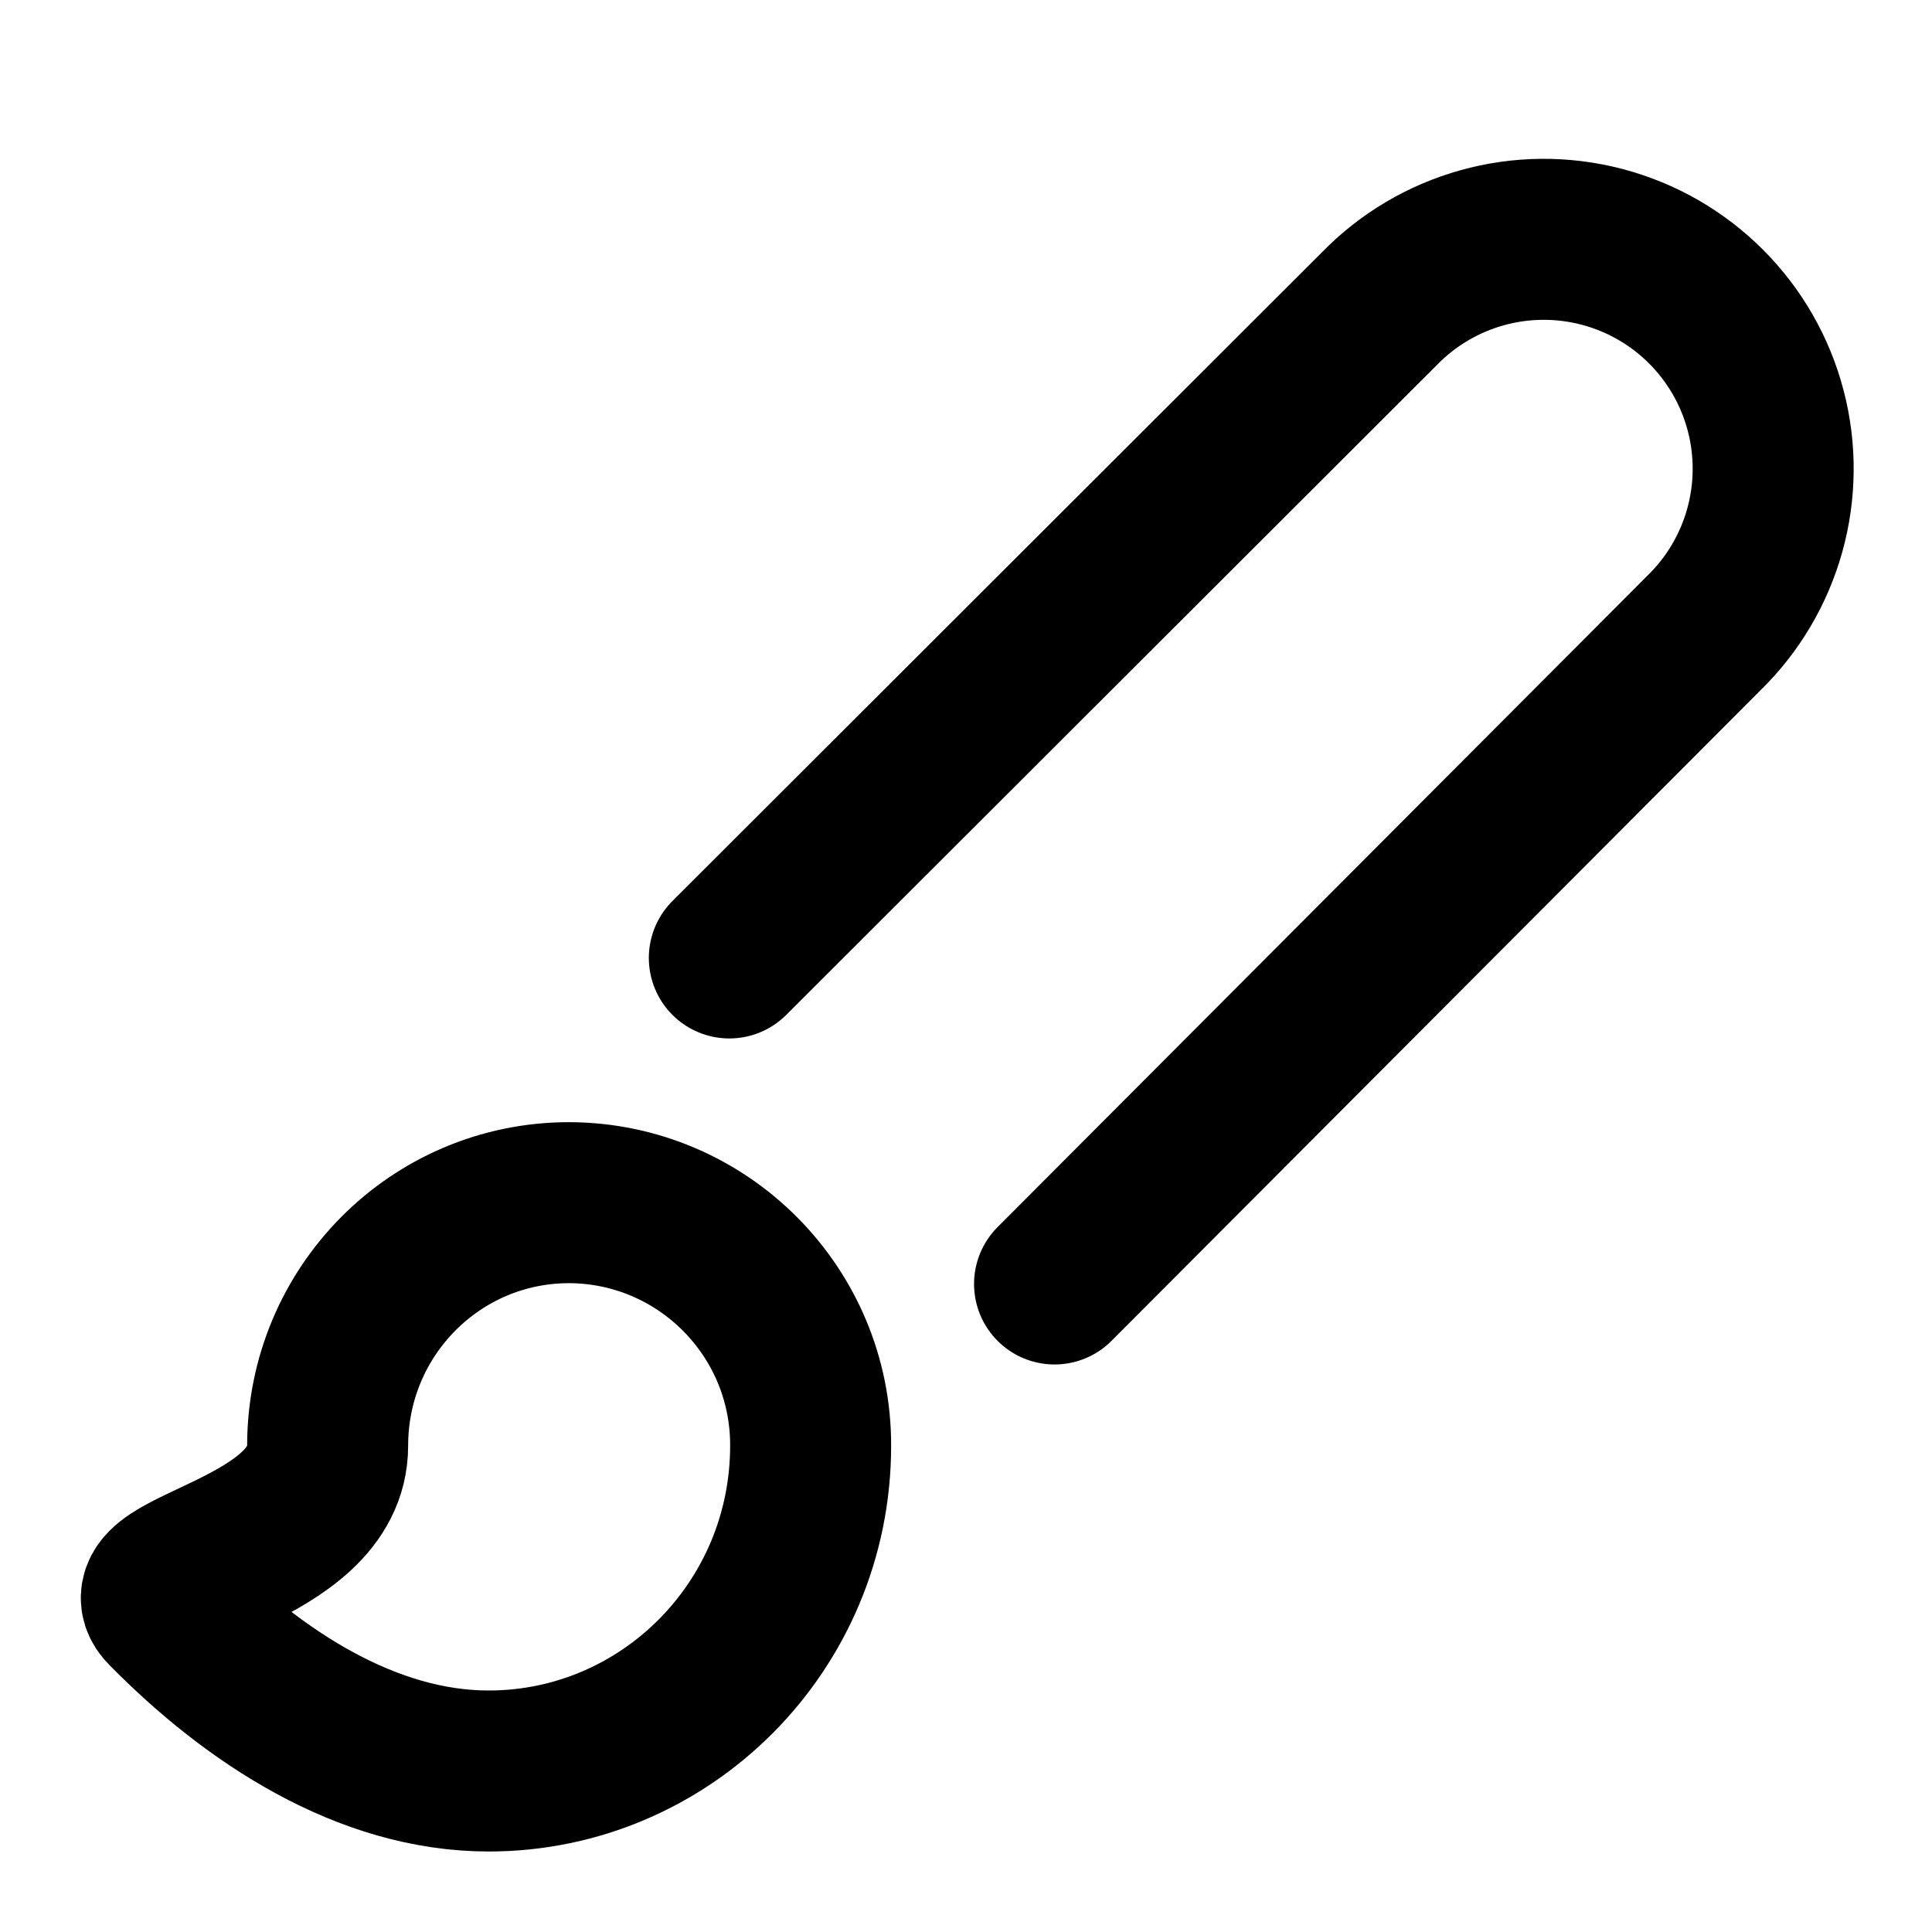
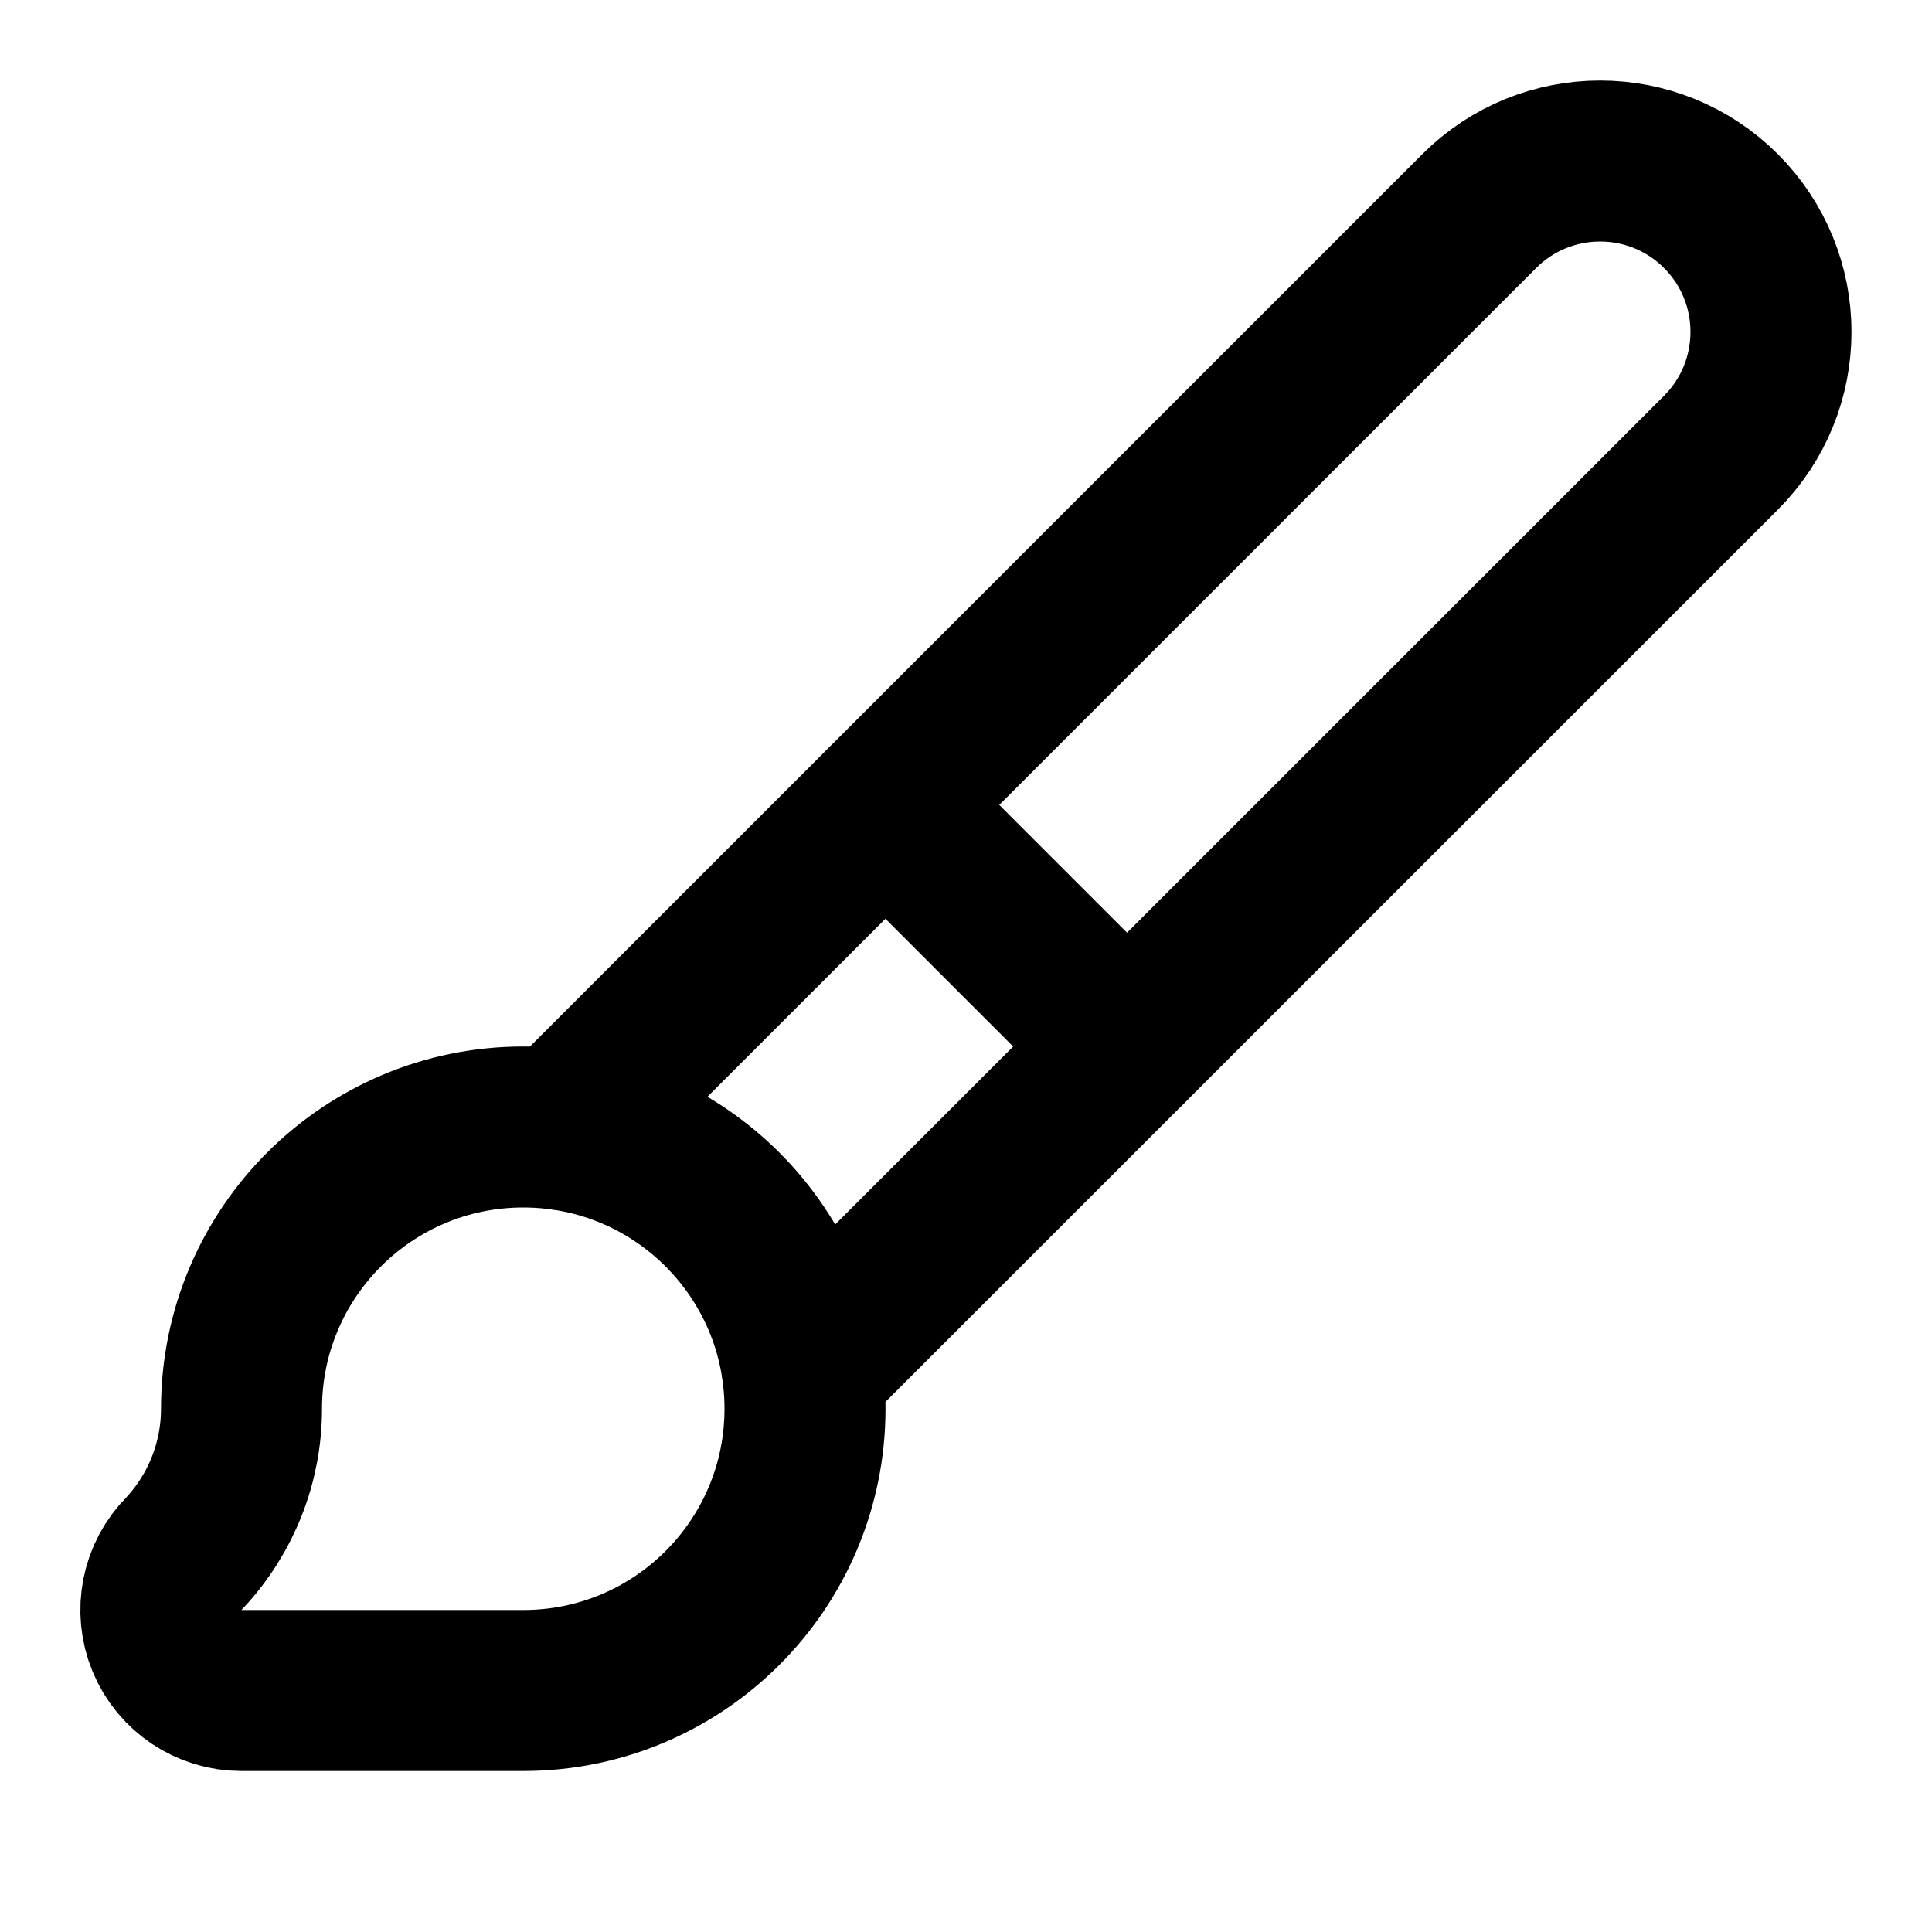
<svg xmlns="http://www.w3.org/2000/svg" width="24" height="24" fill="none" stroke="currentColor" stroke-linecap="round" stroke-linejoin="round" stroke-width="2" viewBox="0 0 24 24">
-   <path d="m9.06 11.9 8.07-8.06a2.85 2.85 0 1 1 4.03 4.03l-8.06 8.08M7.07 14.94c-1.66 0-3 1.35-3 3.02 0 1.33-2.5 1.52-2 2.02 1.08 1.1 2.49 2.02 4 2.02 2.2 0 4-1.8 4-4.04a3.01 3.01 0 0 0-3-3.02" />
+   <path d="m11 10 3 3M6.5 21A3.5 3.5 0 1 0 3 17.5a2.62 2.62 0 0 1-.708 1.792A1 1 0 0 0 3 21z" />
+   <path d="M9.969 17.031 21.378 5.624a1 1 0 0 0-3.002-3.002L6.967 14.031" />
</svg>
